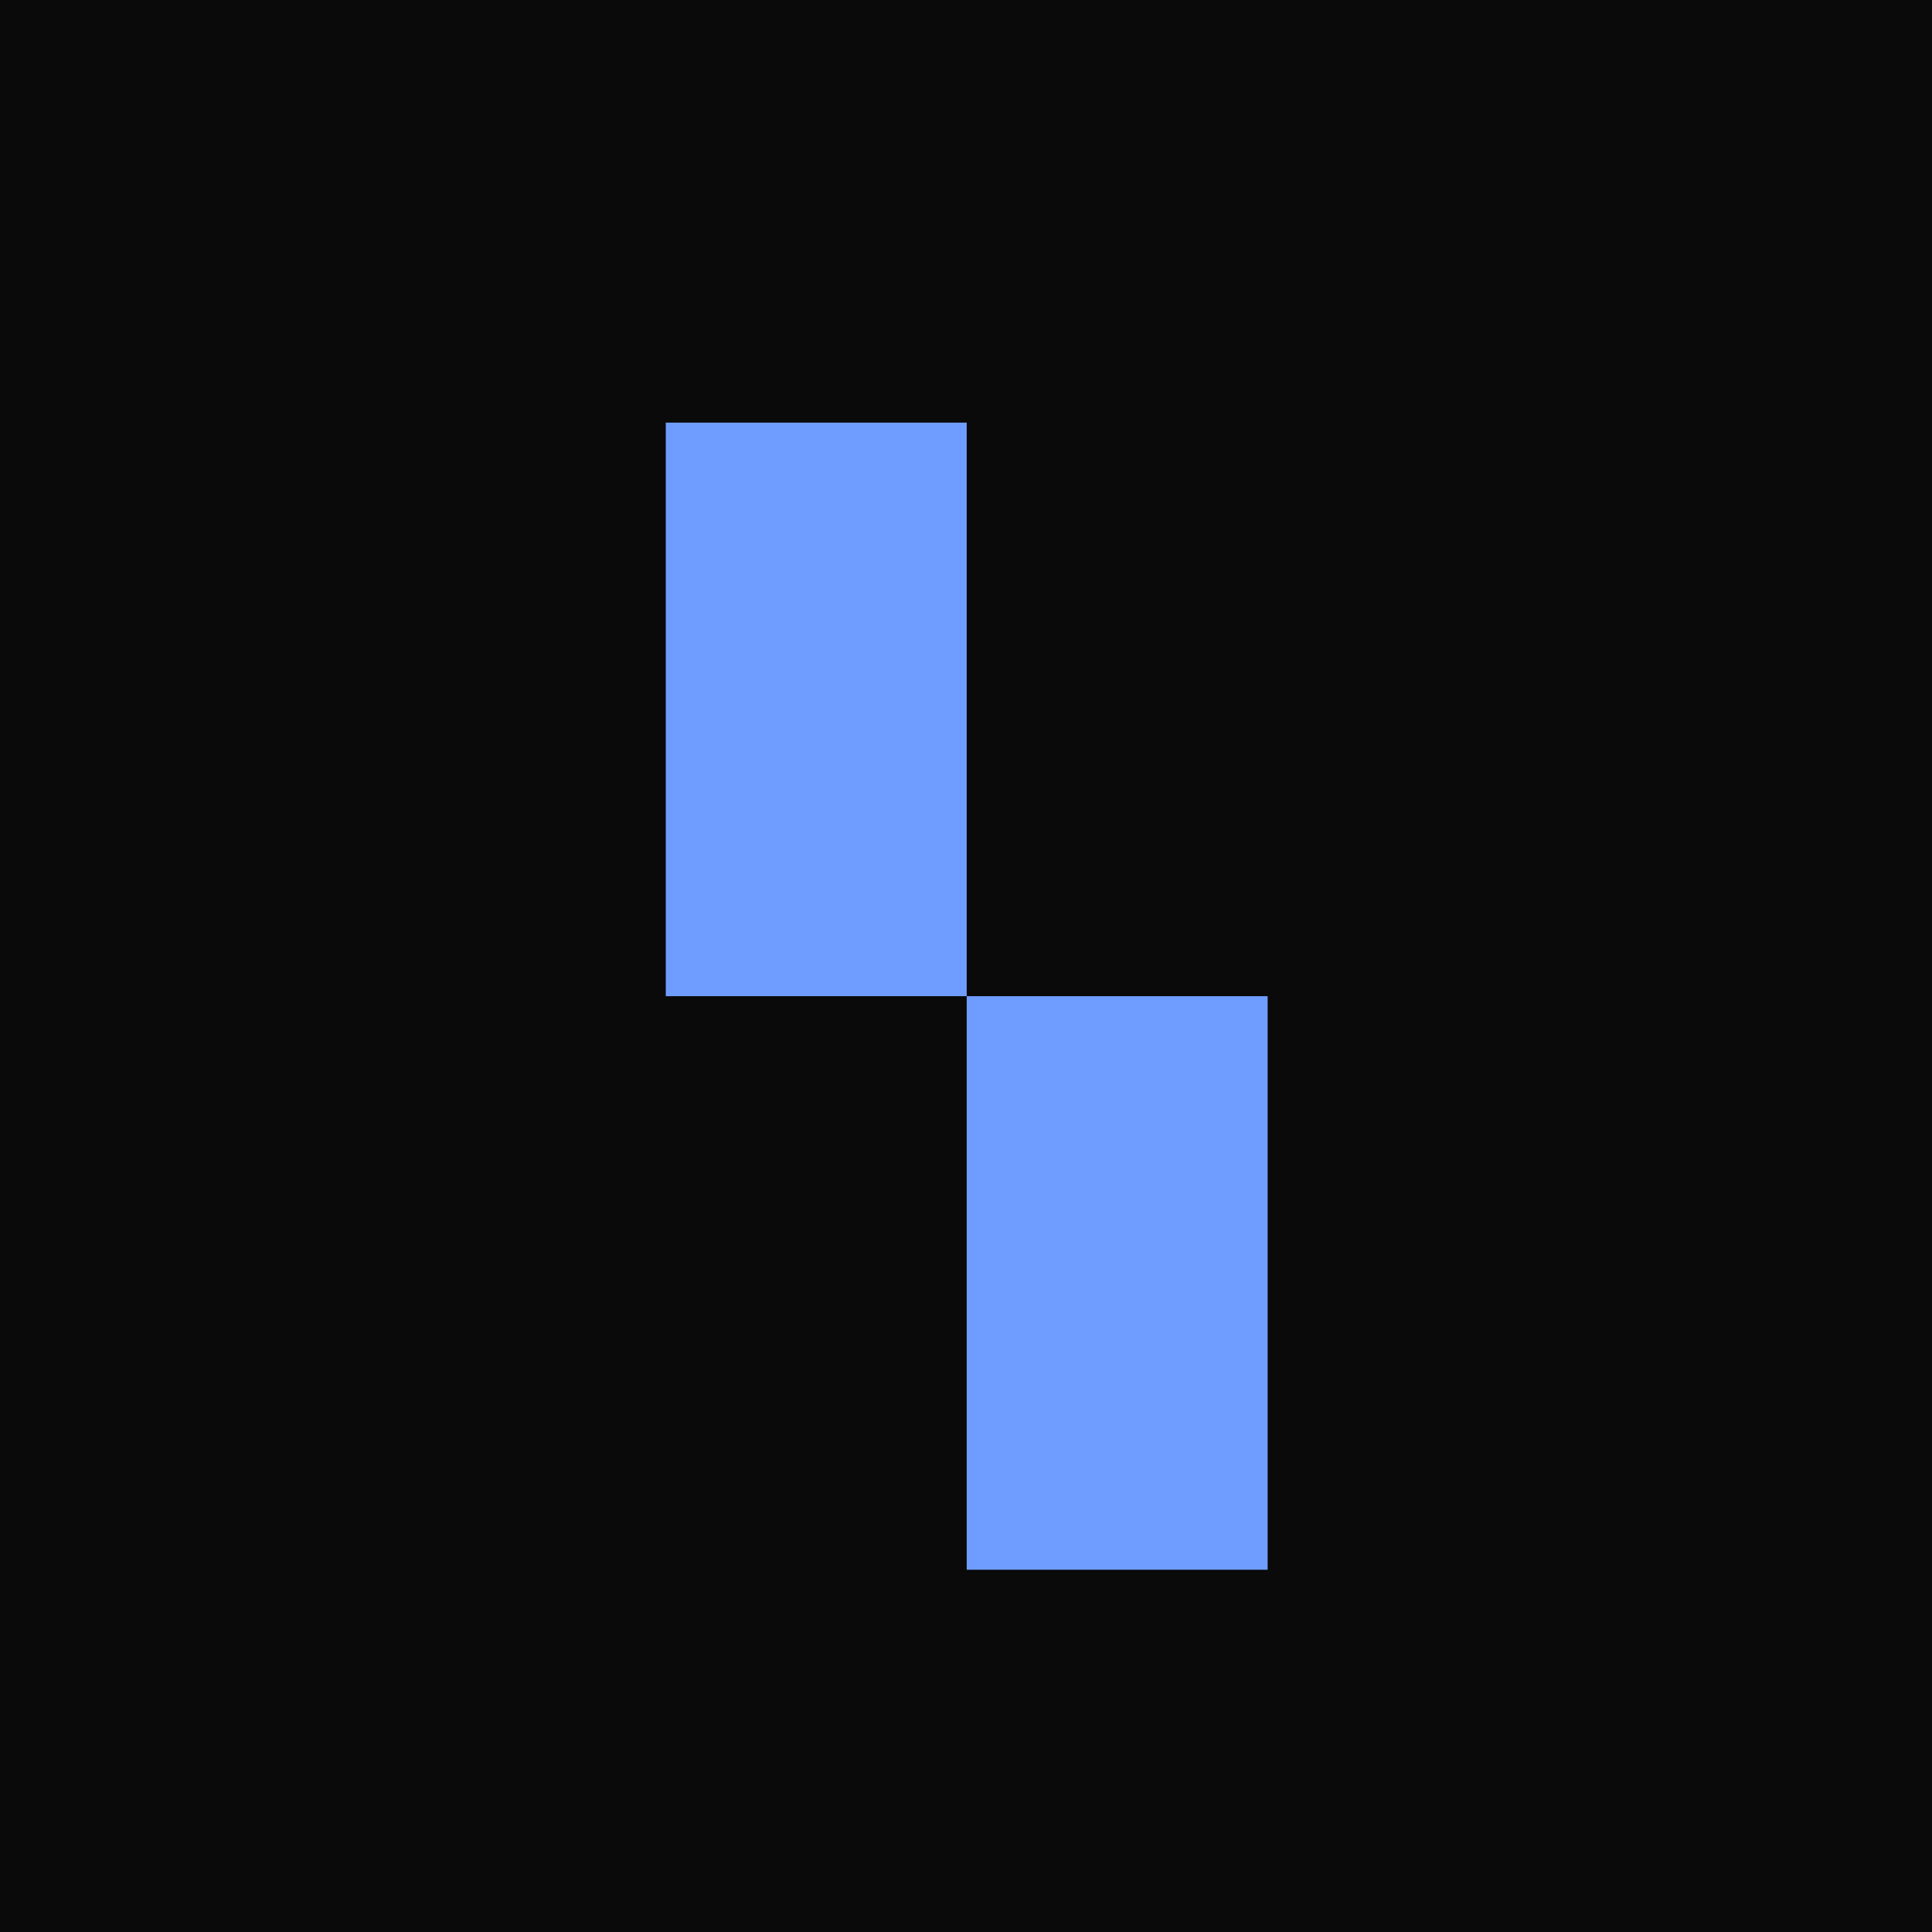
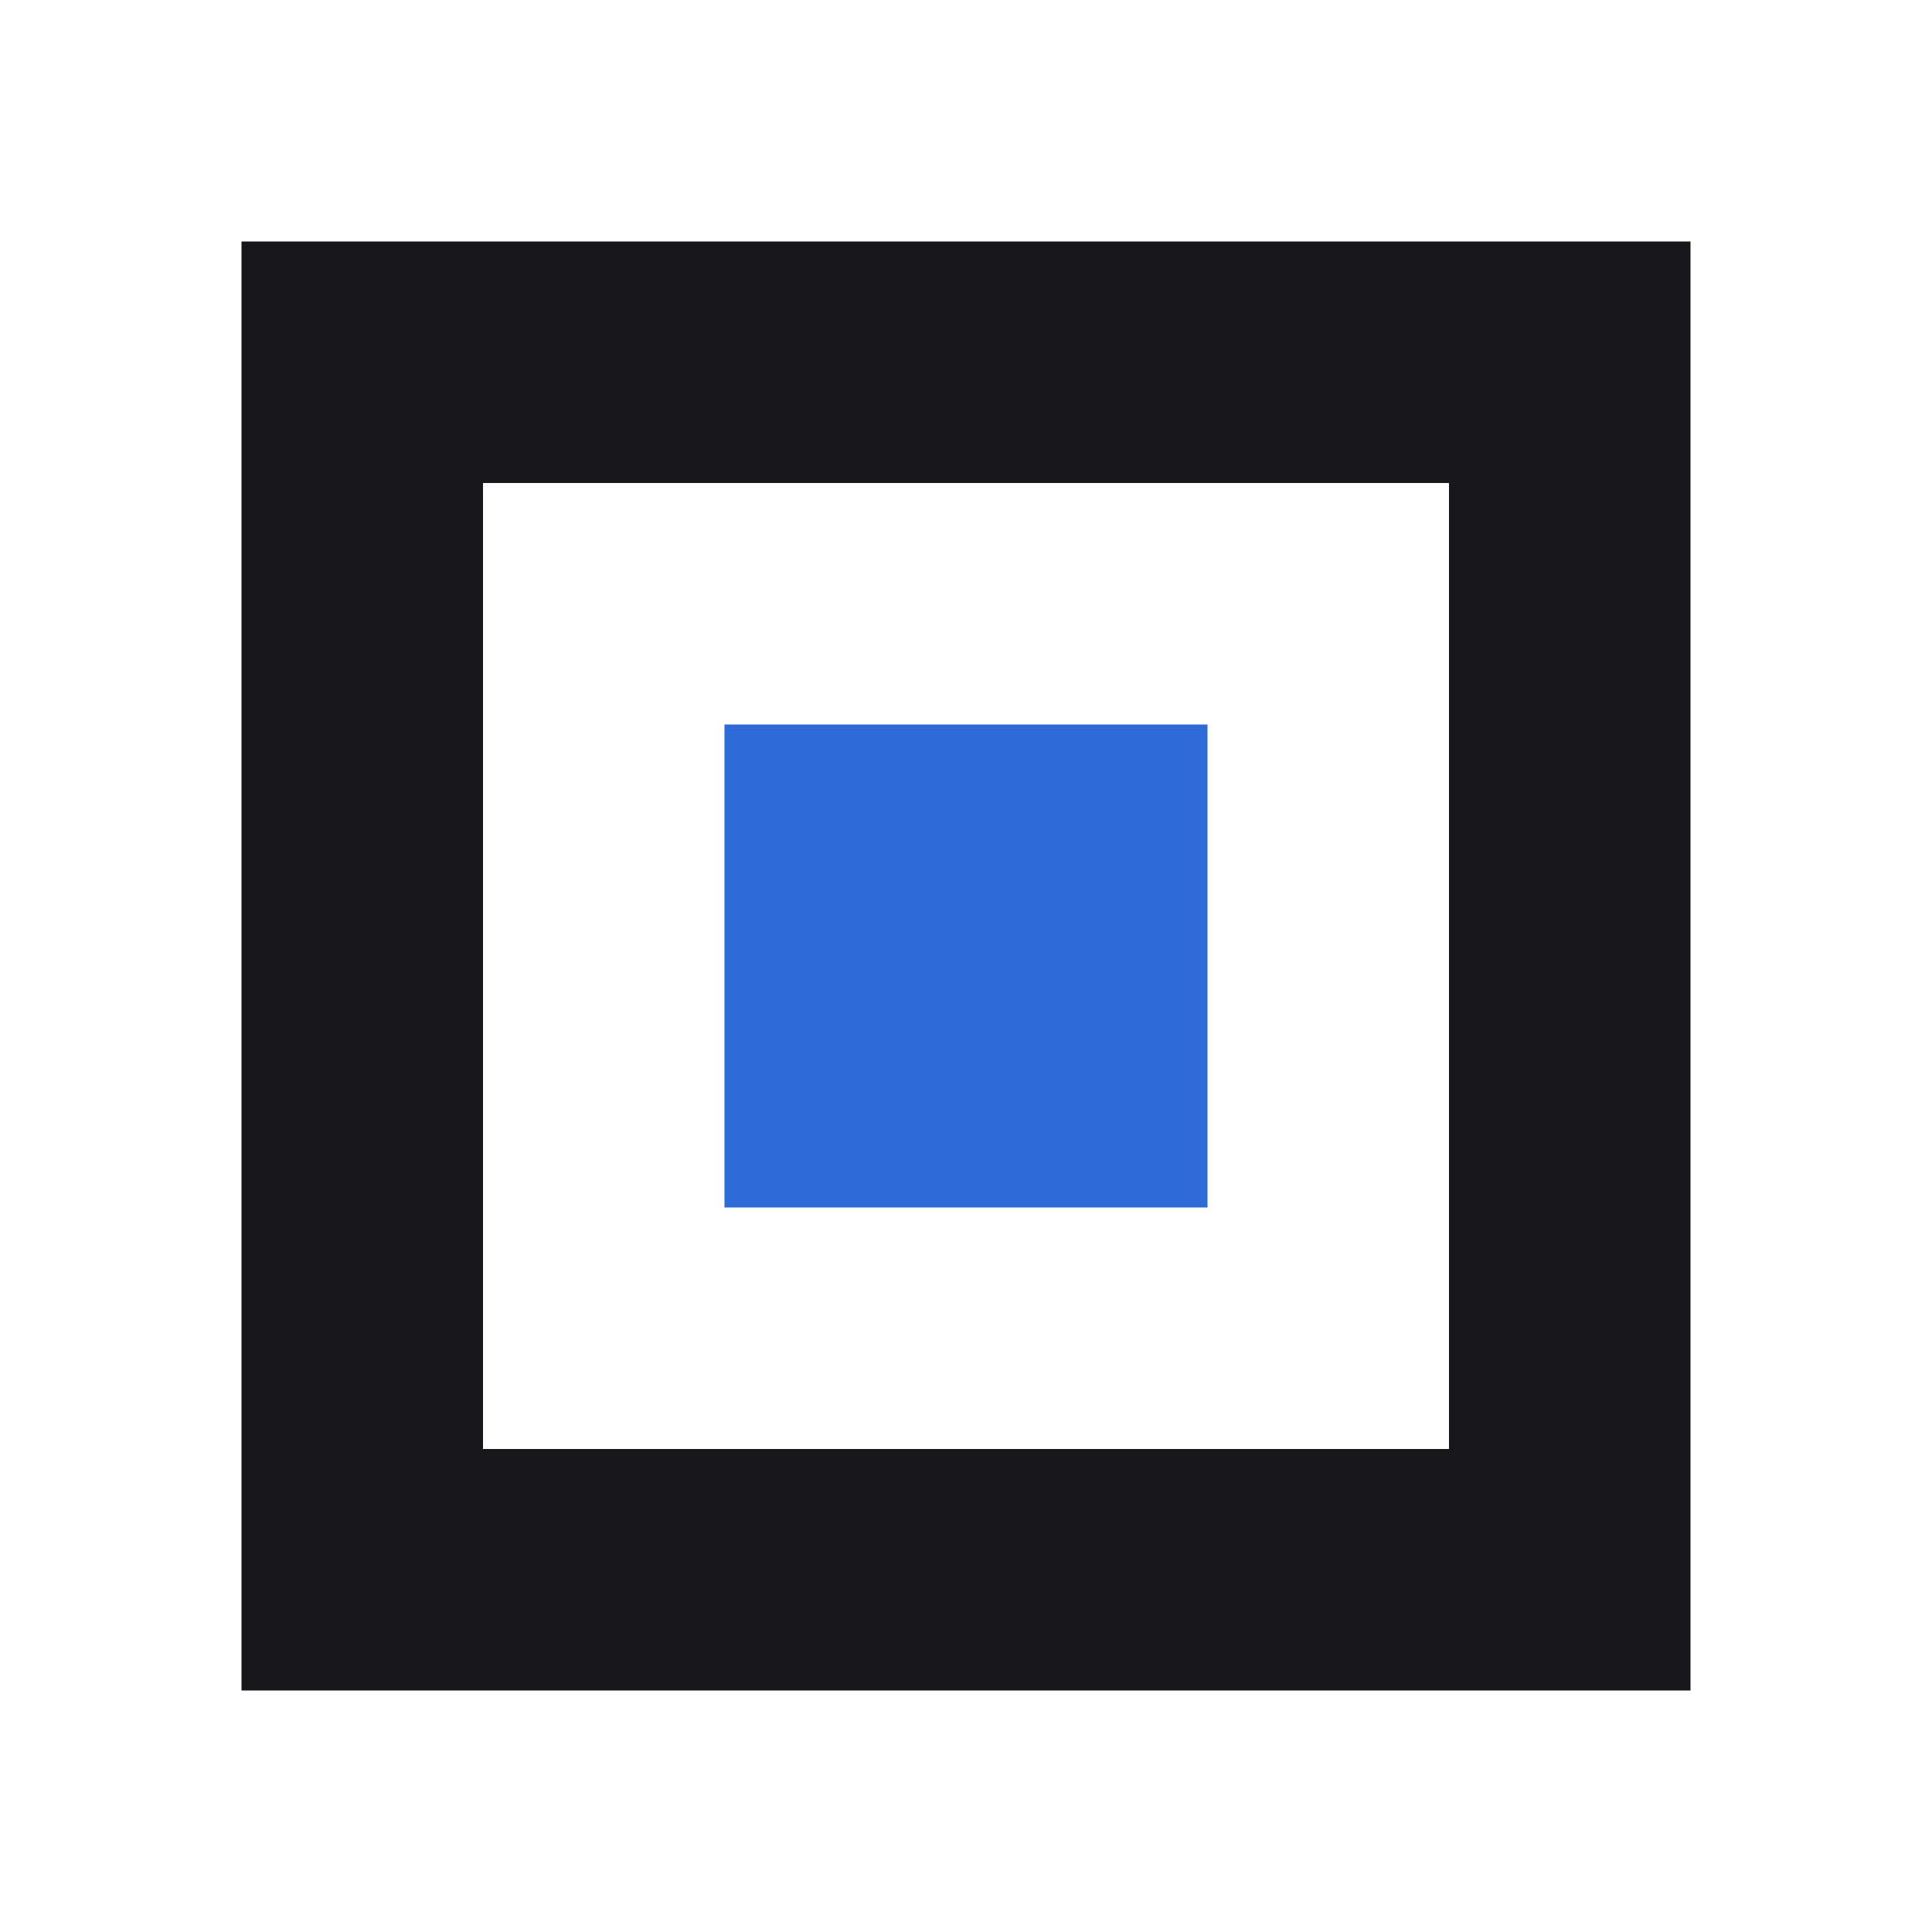
<svg xmlns="http://www.w3.org/2000/svg" viewBox="0 0 32 32">
-   <rect width="32" height="32" fill="#0a0a0b" />
-   <text x="16" y="22" font-family="ui-monospace, monospace" font-size="16" font-weight="700" fill="#6f9dff" text-anchor="middle">▚</text>
+   <style>
+     .fg { fill: #17171a; }
+     .ac { fill: #2f6bd6; }
+     @media (prefers-color-scheme: dark) {
+       .fg { fill: #f1f1ef; }
+       .ac { fill: #6f9dff; }
+     }
+   </style>
+   <rect class="fg" x="4" y="4" width="24" height="4" />
+   <rect class="fg" x="4" y="24" width="24" height="4" />
+   <rect class="fg" x="4" y="8" width="4" height="16" />
+   <rect class="fg" x="24" y="8" width="4" height="16" />
+   <rect class="ac" x="12" y="12" width="8" height="8" />
</svg>
